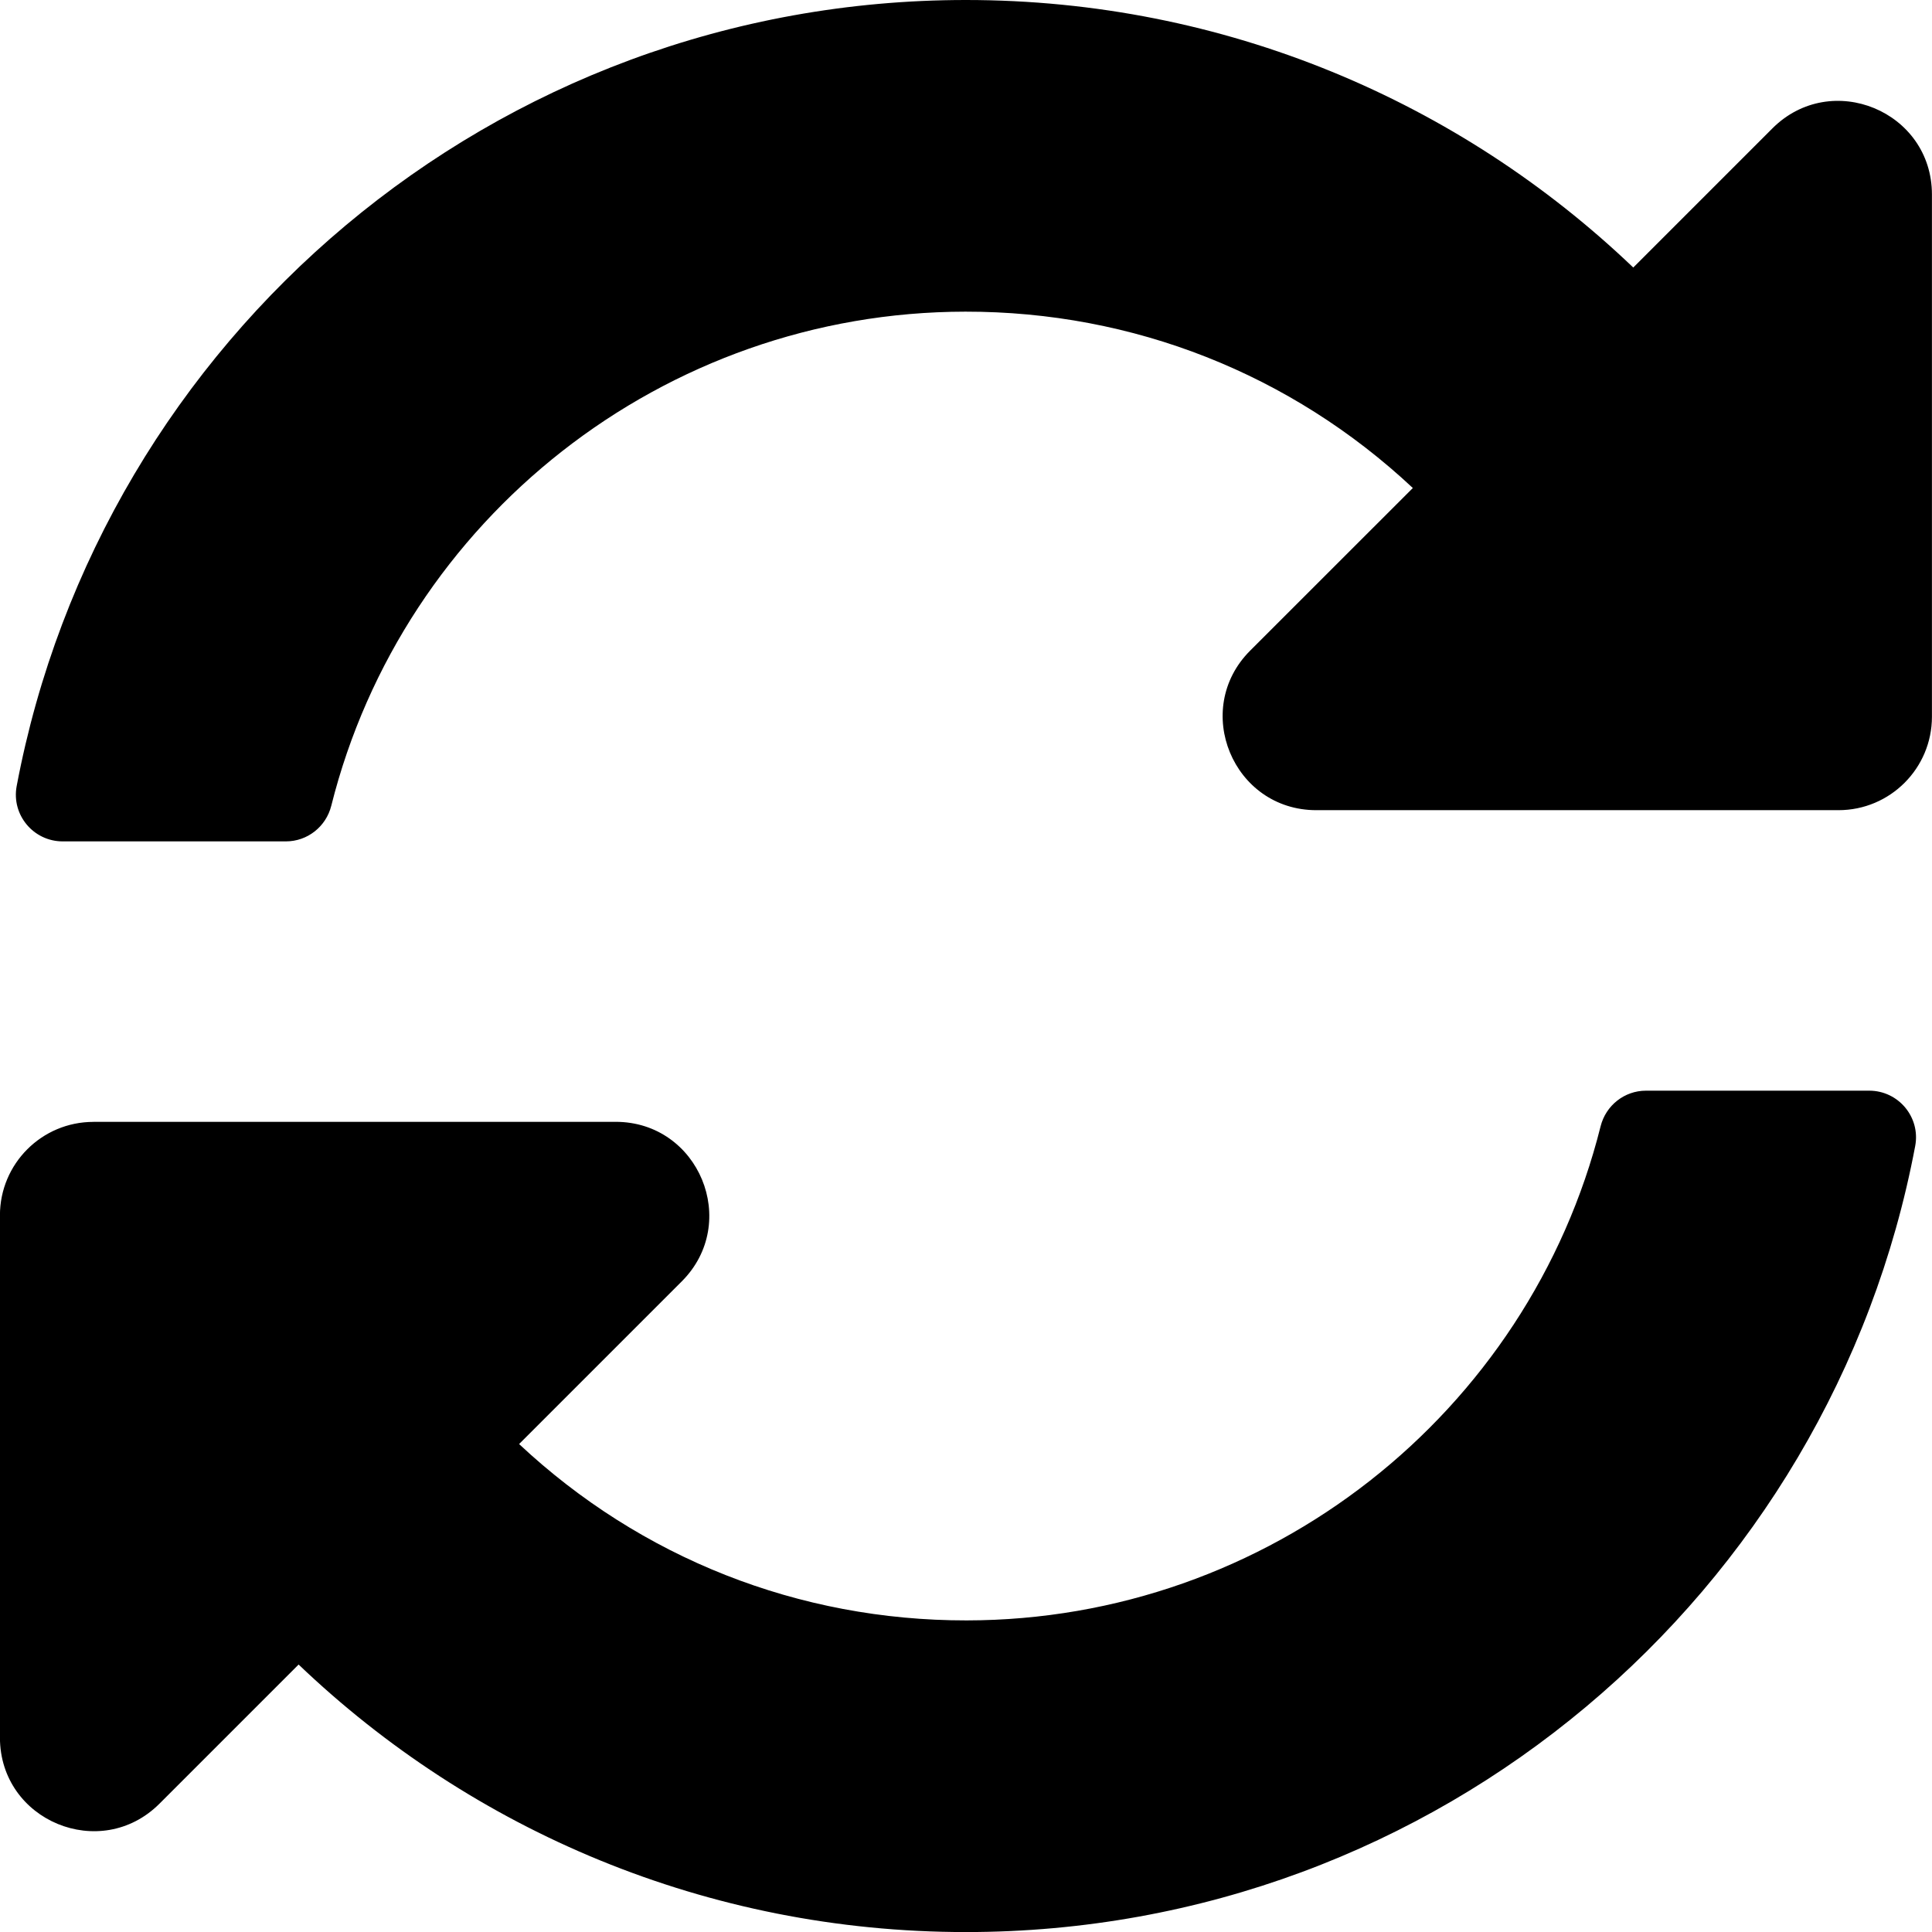
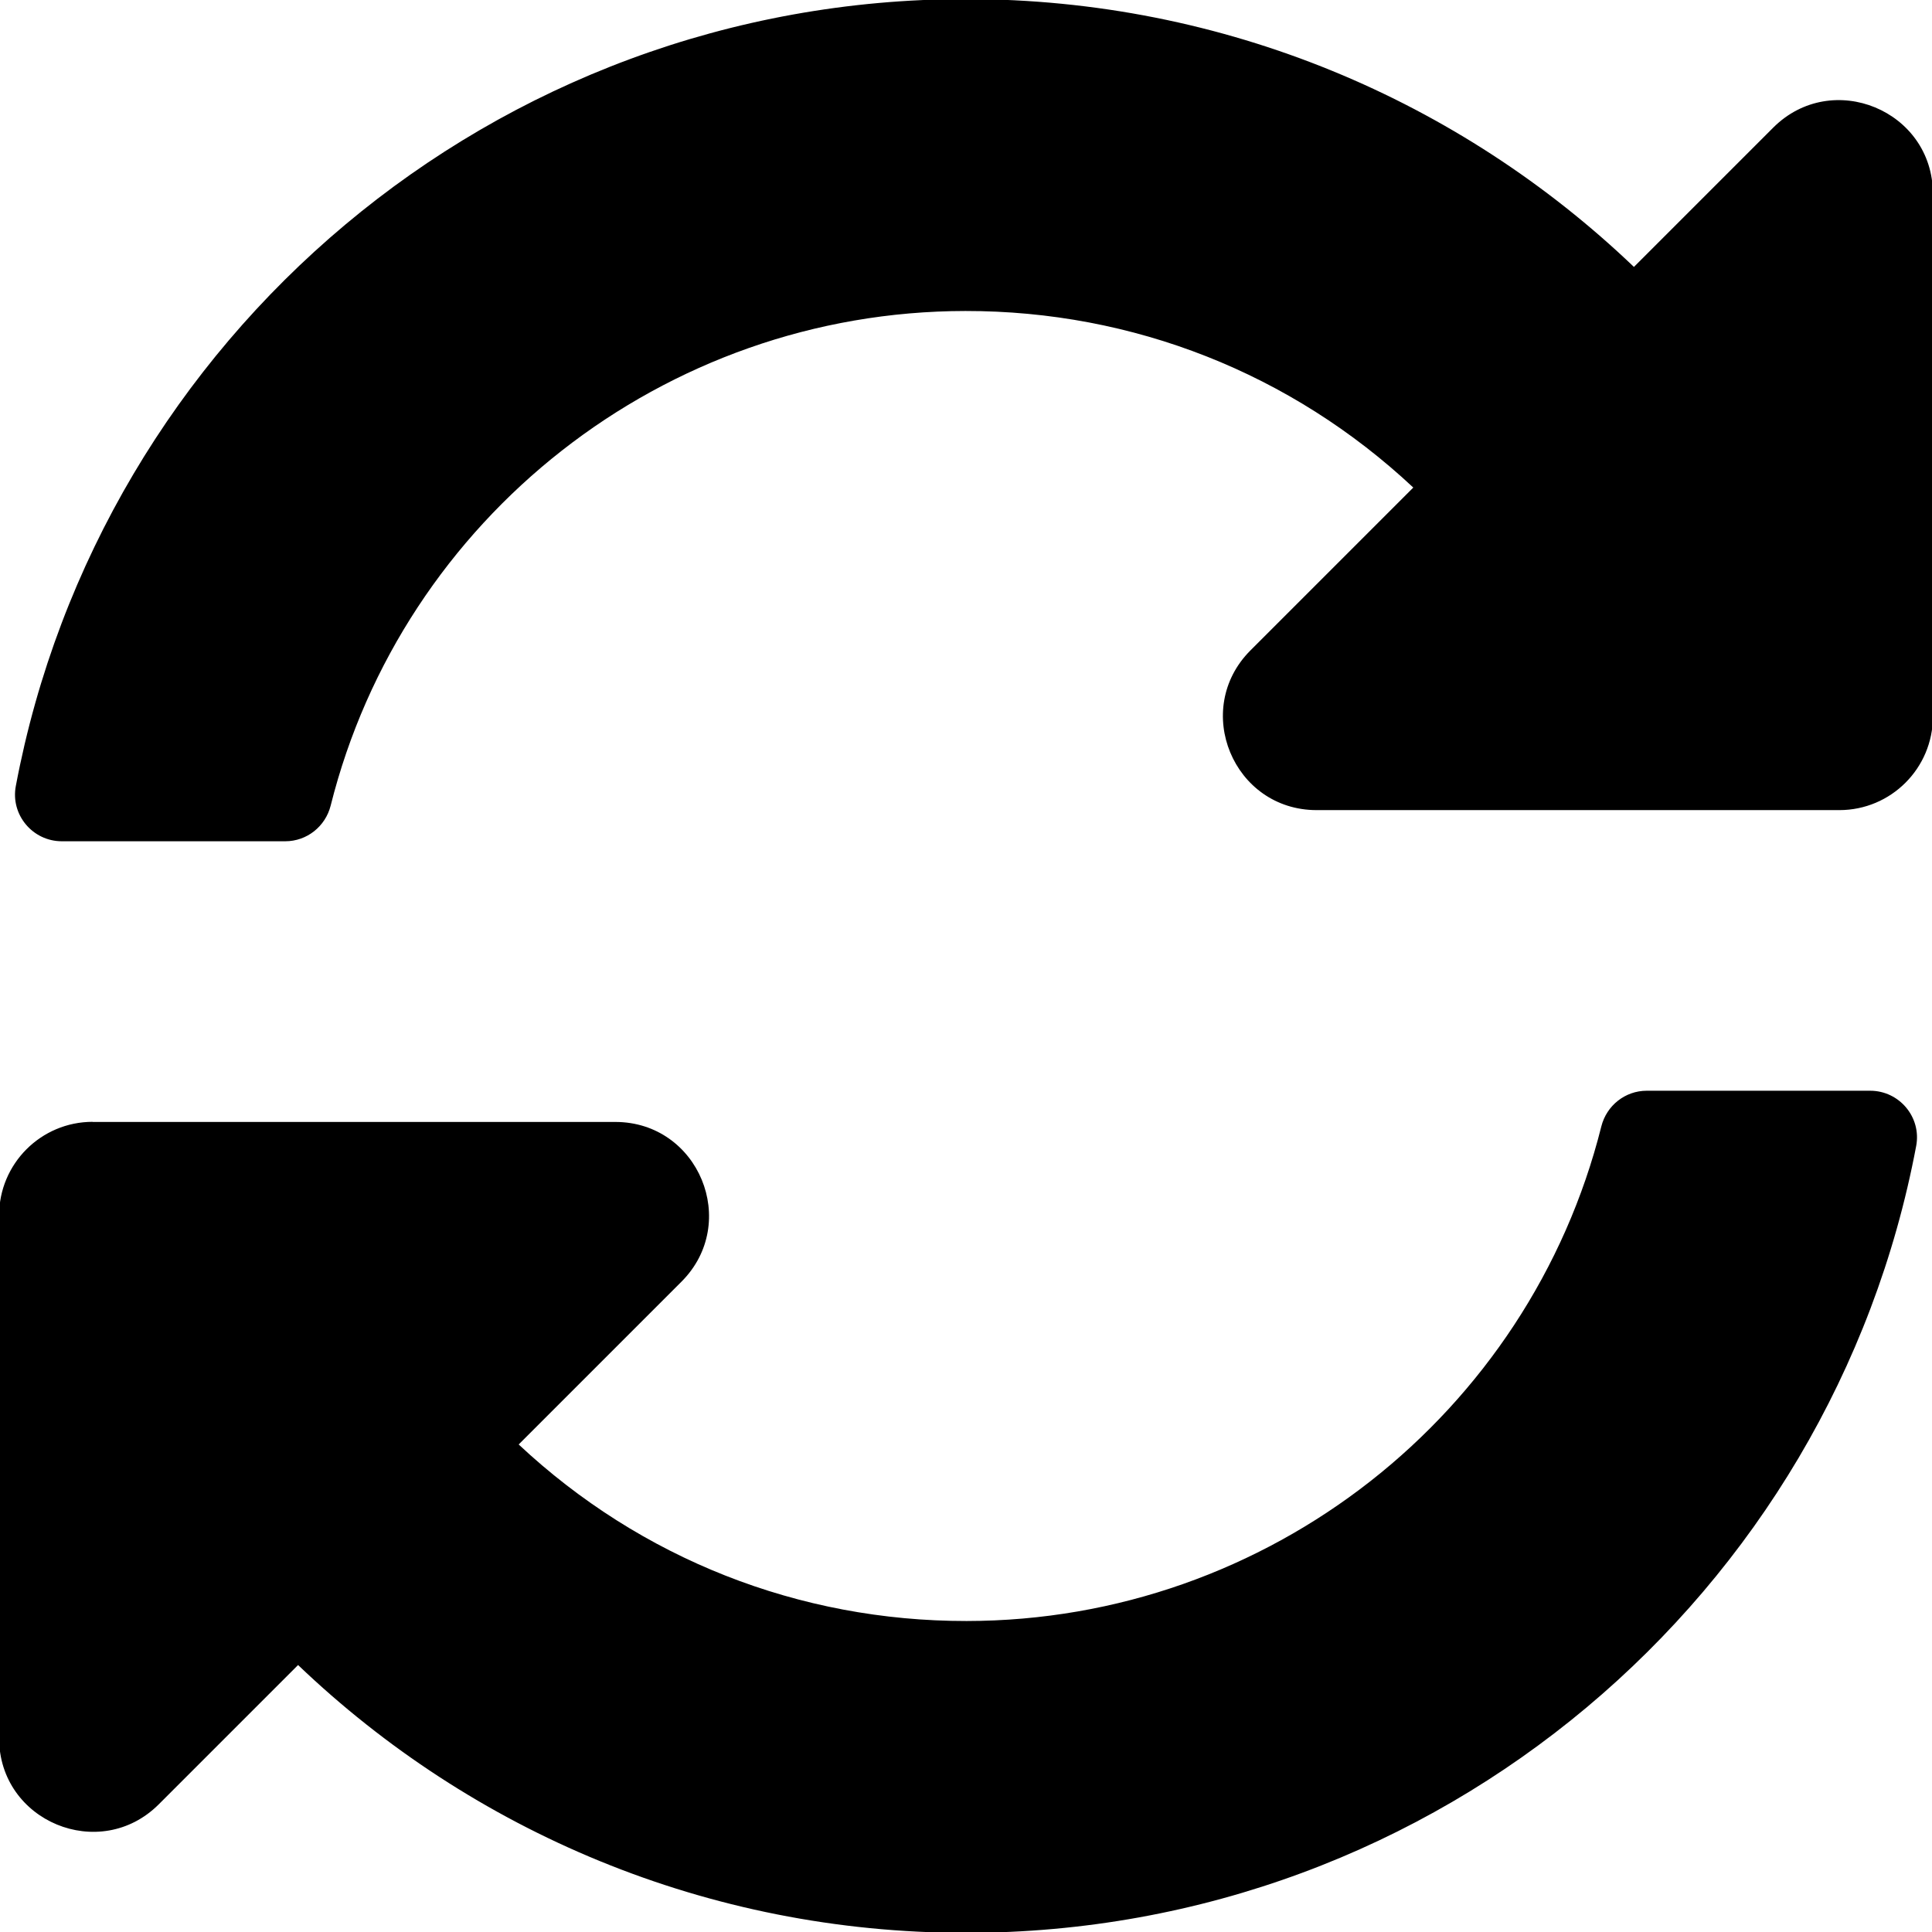
<svg xmlns="http://www.w3.org/2000/svg" version="1.1" width="32" height="32" viewBox="0 0 32 32">
-   <path d="M23.401 8.083c-2.017-1.889-4.634-2.924-7.411-2.921-4.997 0.004-9.312 3.431-10.503 8.184-0.087 0.346-0.395 0.59-0.752 0.59h-3.697c-0.484 0-0.851-0.439-0.762-0.915 1.396-7.413 7.904-13.021 15.723-13.021 4.287 0 8.18 1.686 11.053 4.431l2.304-2.304c0.975-0.975 2.643-0.285 2.643 1.095v8.649c0 0.855-0.693 1.548-1.548 1.548h-8.649c-1.379 0-2.070-1.668-1.095-2.643l2.694-2.693zM1.548 18.581h8.649c1.379 0 2.070 1.668 1.095 2.643l-2.694 2.694c2.017 1.889 4.634 2.924 7.411 2.921 4.995-0.004 9.311-3.429 10.502-8.184 0.087-0.346 0.395-0.59 0.752-0.59h3.697c0.484 0 0.851 0.439 0.762 0.915-1.396 7.413-7.904 13.021-15.723 13.021-4.287 0-8.18-1.686-11.053-4.431l-2.304 2.304c-0.975 0.975-2.643 0.285-2.643-1.095v-8.649c0-0.855 0.693-1.548 1.548-1.548z" />
+   <path d="M23.408 8.075c-2.019-1.89-4.639-2.927-7.418-2.924-5.002 0.004-9.321 3.434-10.513 8.192-0.087 0.346-0.395 0.591-0.752 0.591h-3.701c-0.484 0-0.852-0.44-0.762-0.915 1.397-7.42 7.912-13.034 15.738-13.034 4.291 0 8.188 1.688 11.063 4.436l2.306-2.306c0.976-0.976 2.646-0.285 2.646 1.096v8.657c0 0.856-0.694 1.55-1.55 1.55h-8.657c-1.381 0-2.072-1.669-1.096-2.646l2.696-2.696zM1.534 18.583h8.657c1.381 0 2.072 1.669 1.096 2.646l-2.696 2.696c2.019 1.89 4.639 2.927 7.419 2.924 5-0.004 9.32-3.432 10.513-8.192 0.087-0.346 0.395-0.591 0.752-0.591h3.701c0.484 0 0.852 0.44 0.762 0.915-1.397 7.42-7.912 13.033-15.738 13.033-4.291 0-8.188-1.688-11.063-4.436l-2.306 2.306c-0.976 0.976-2.646 0.285-2.646-1.096v-8.657c0-0.856 0.694-1.55 1.55-1.55z" />
</svg>
